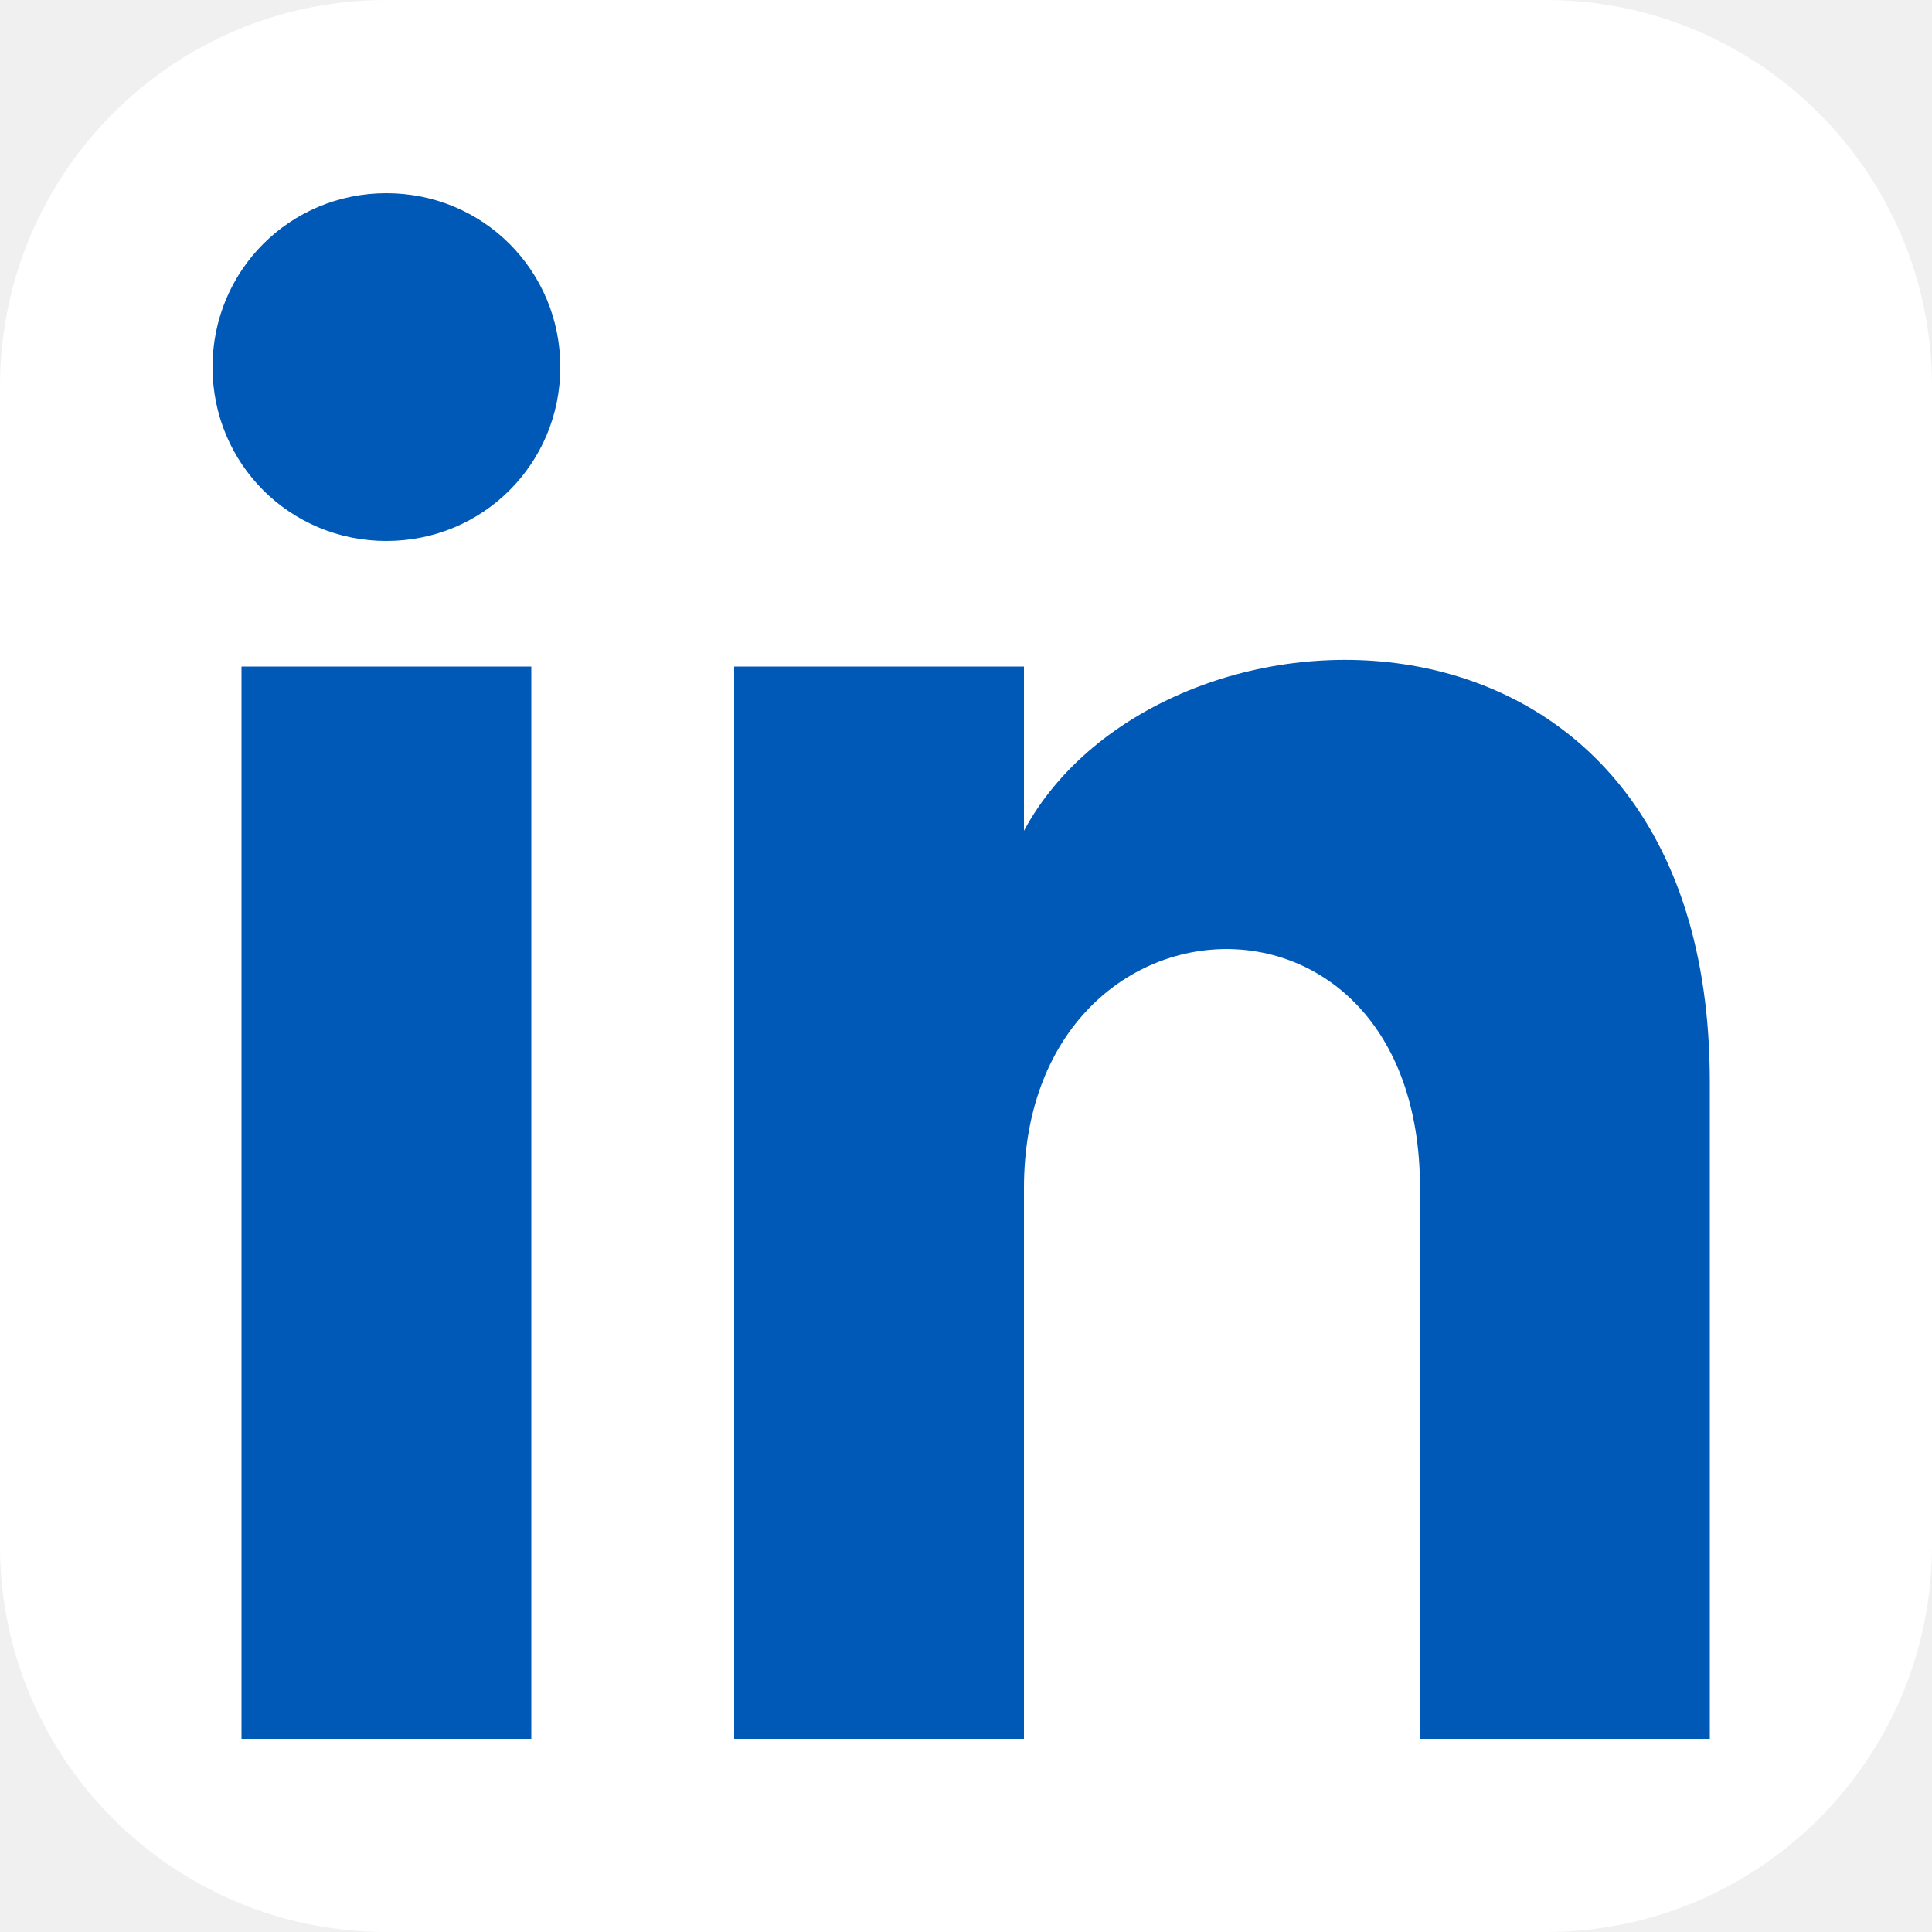
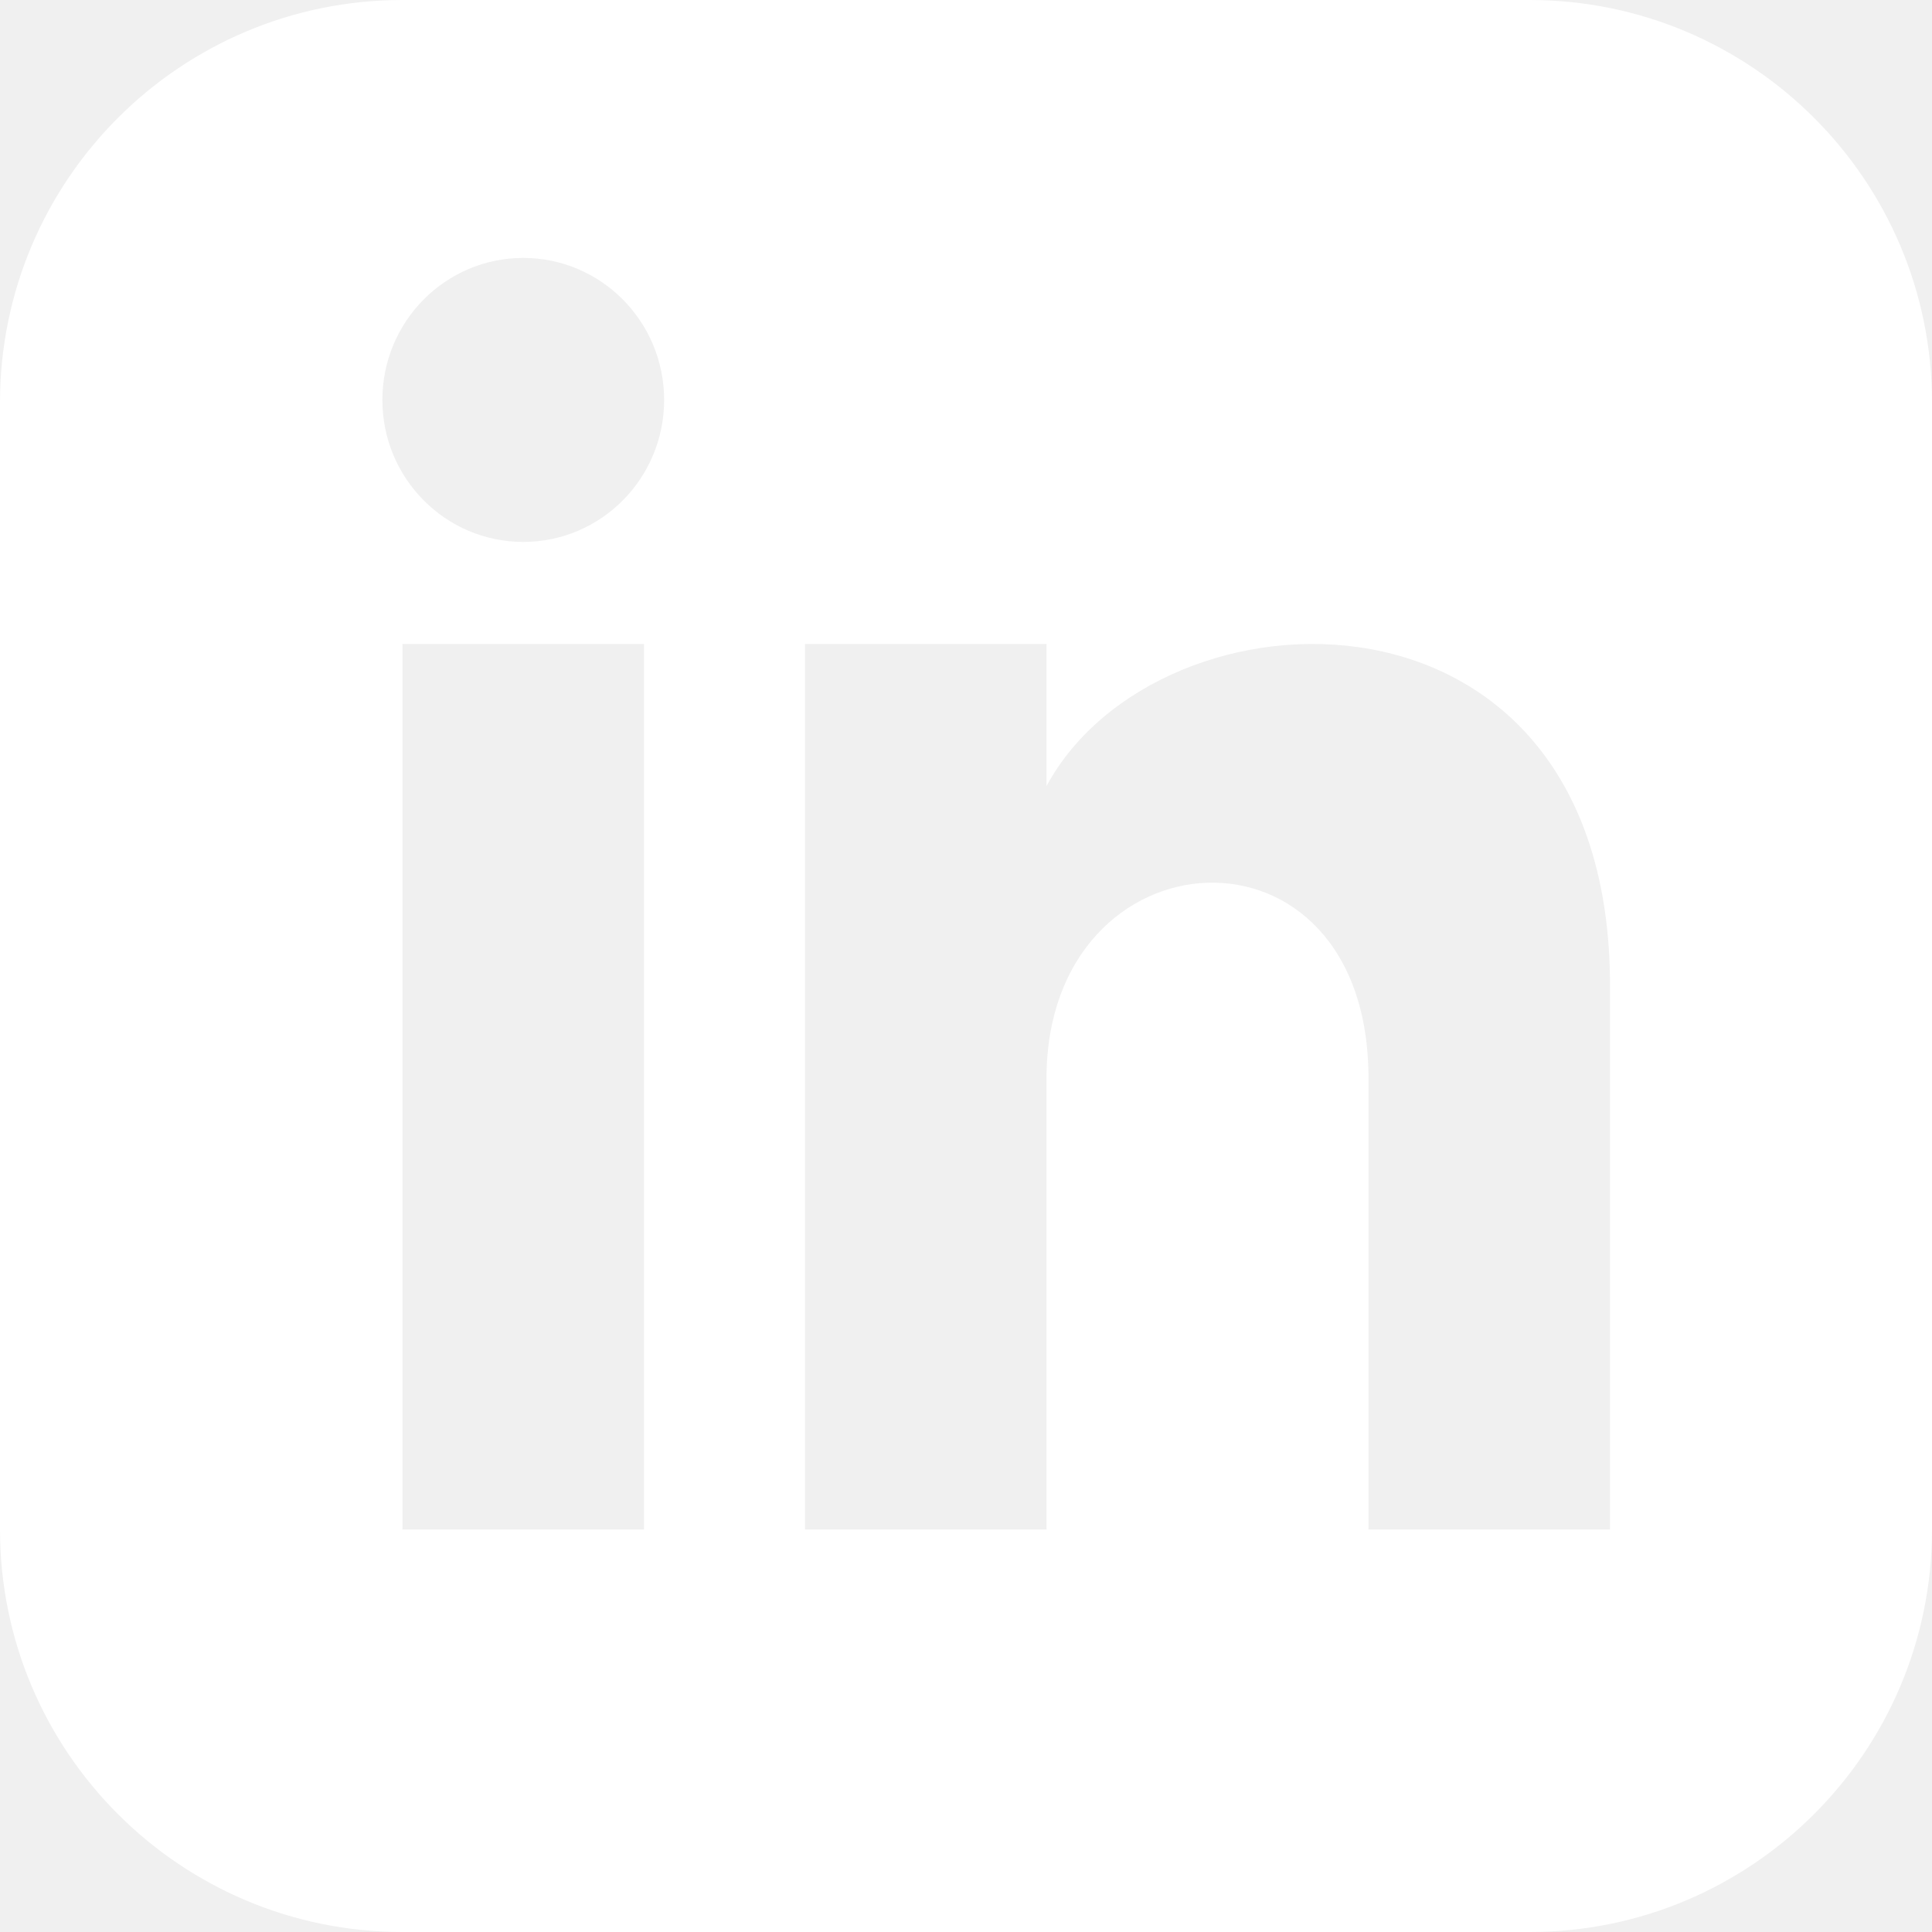
- <svg xmlns="http://www.w3.org/2000/svg" width="800px" height="800px" fill="#0058b7" viewBox="0 0 20 20">
-   <rect x="0" y="0" rx="4" ry="4" fill="#ffffff" width="20" height="20" />
-   <g>
-     <path d="M2.5 18h3V6.9h-3V18zM4 2c-1 0-1.8.8-1.8 1.8S3 5.6 4 5.6s1.8-.8 1.8-1.8S5 2 4 2zm6.6 6.6V6.9h-3V18h3v-5.7c0-3.2 4.1-3.4 4.1 0V18h3v-6.8c0-5.4-5.7-5.2-7.1-2.6z" />
-   </g>
+ <svg xmlns="http://www.w3.org/2000/svg" fill="#ffffff" width="24" height="24" viewBox="0 0 24 24">
+   <path d="M19 0h-14c-2.761 0-5 2.239-5 5v14c0 2.761 2.239 5 5 5h14c2.762 0 5-2.239 5-5v-14c0-2.761-2.238-5-5-5zm-11 19h-3v-11h3v11zm-1.5-12.268c-.966 0-1.75-.79-1.75-1.764s.784-1.764 1.75-1.764 1.75.79 1.75 1.764-.783 1.764-1.75 1.764zm13.5 12.268h-3v-5.604c0-3.368-4-3.113-4 0v5.604h-3v-11h3v1.765c1.396-2.586 7-2.777 7 2.476v6.759z" />
</svg>
